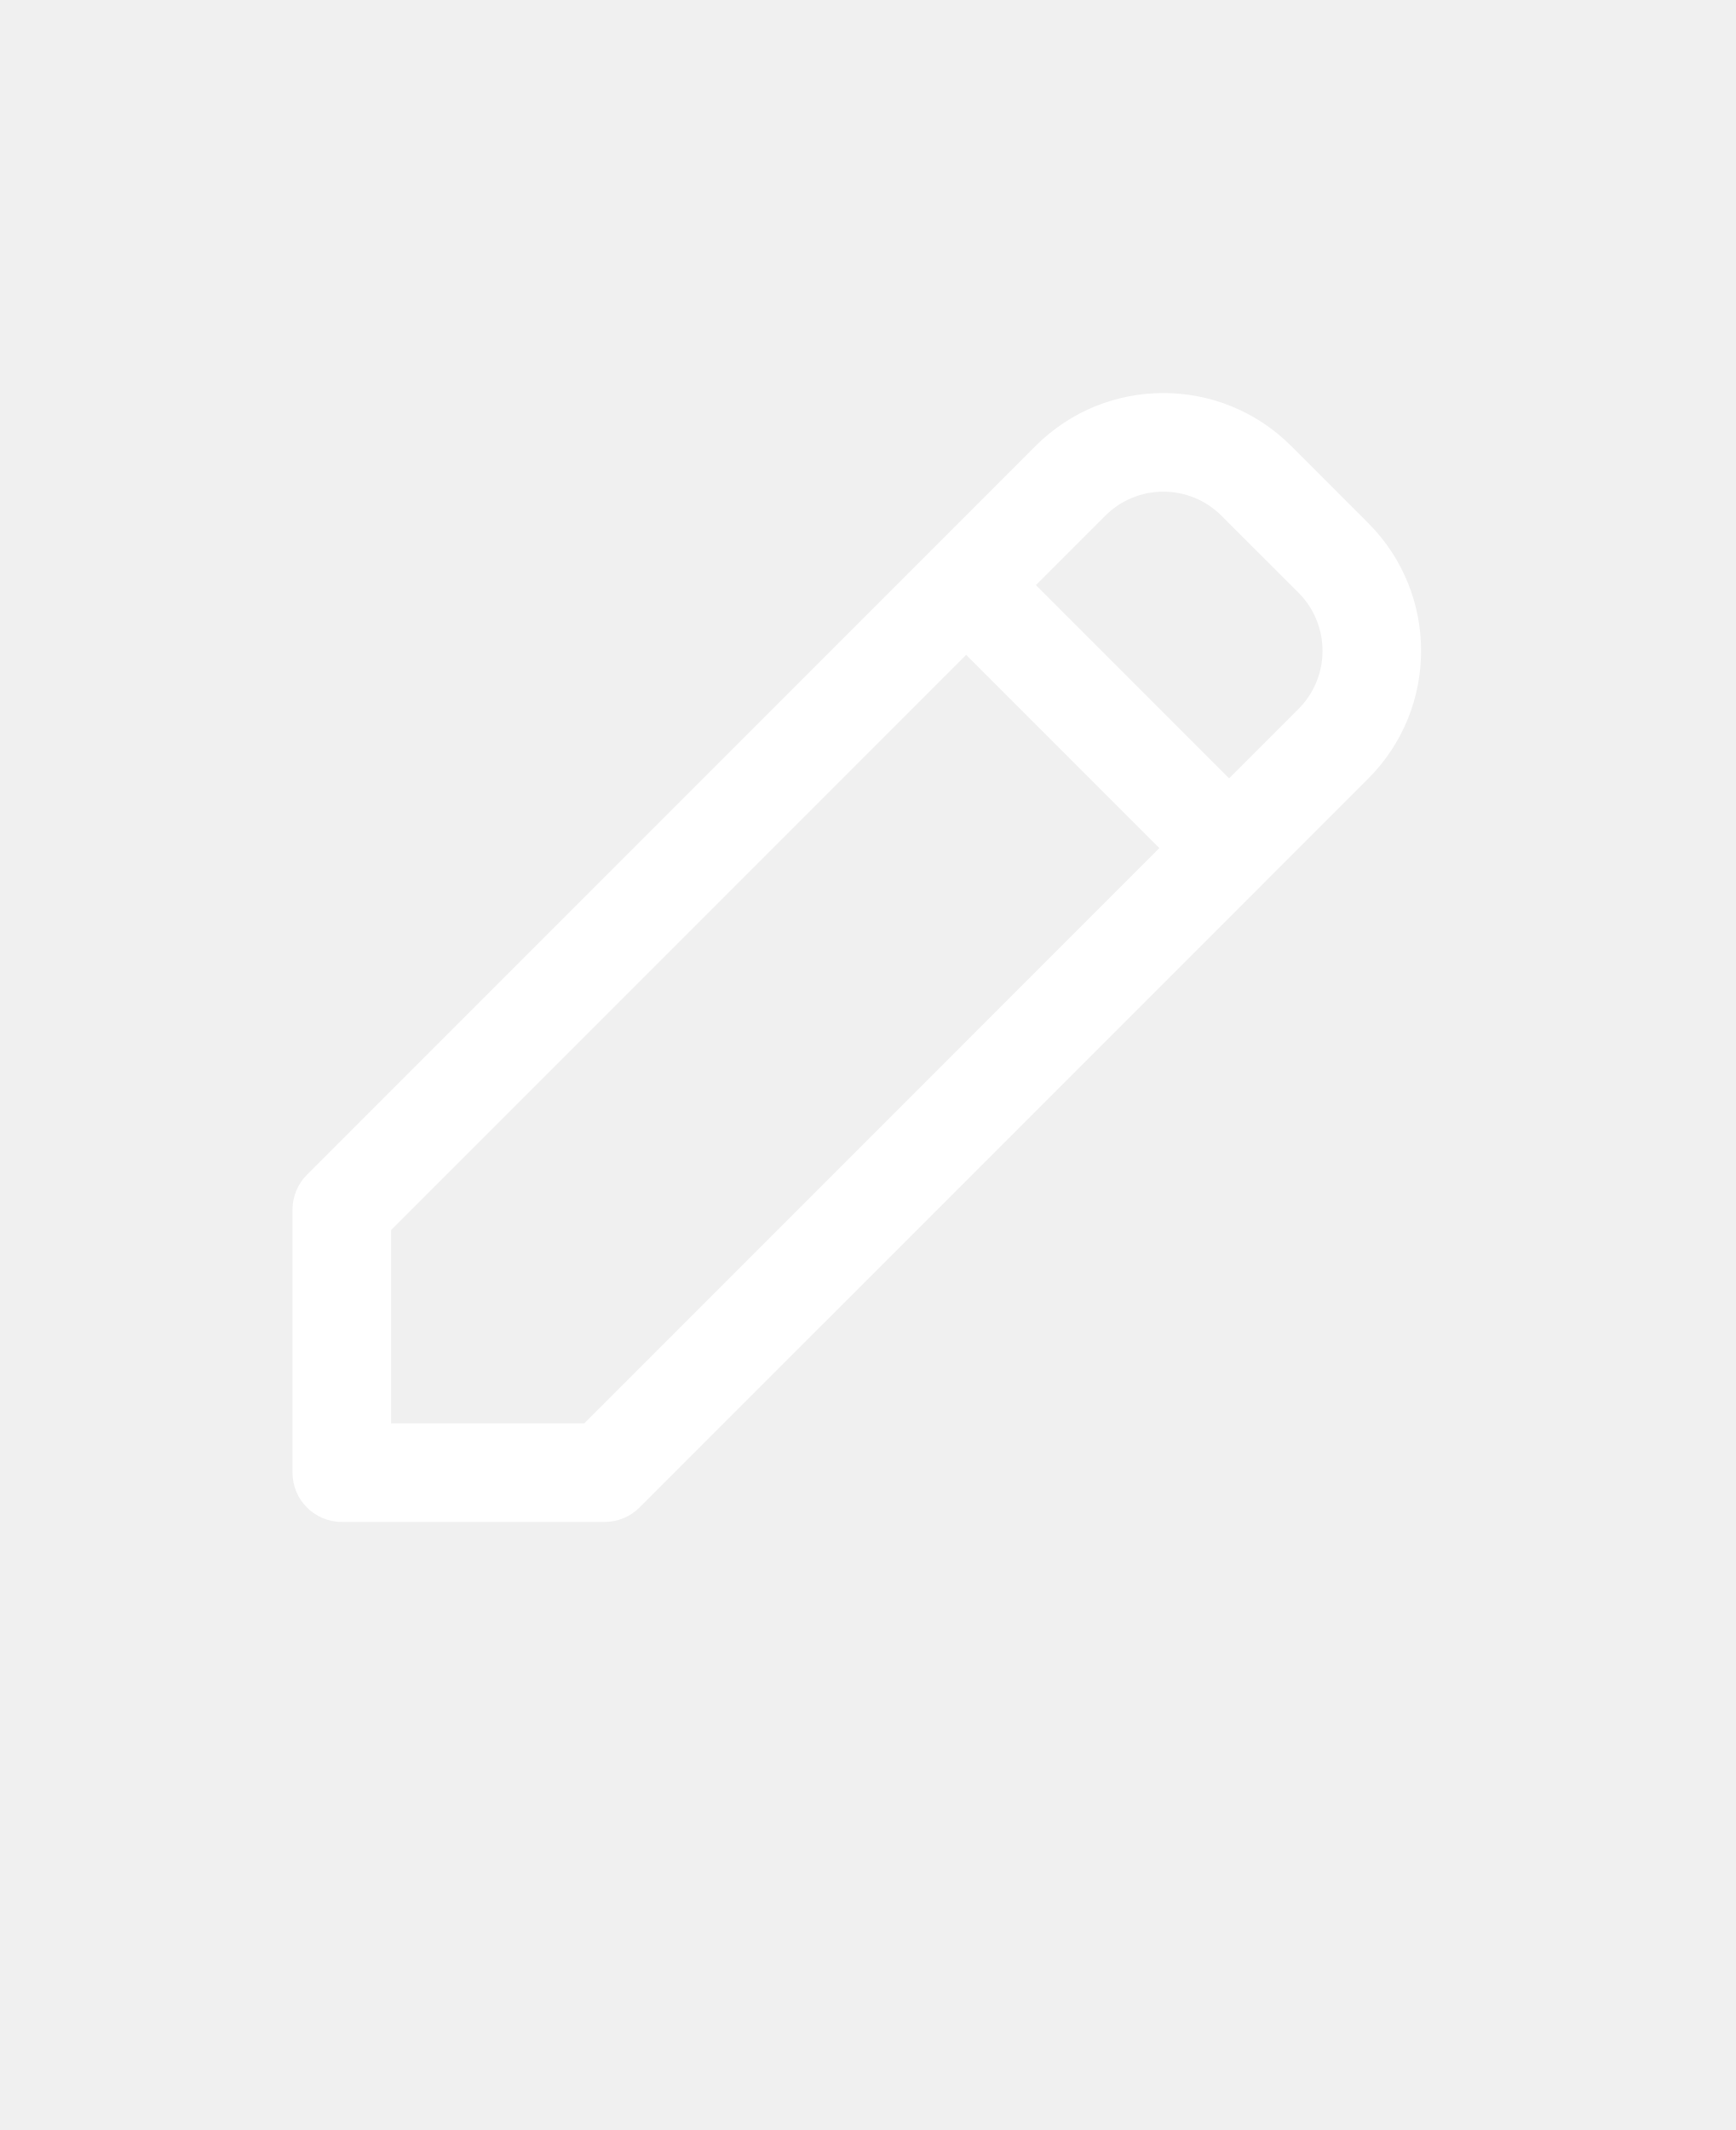
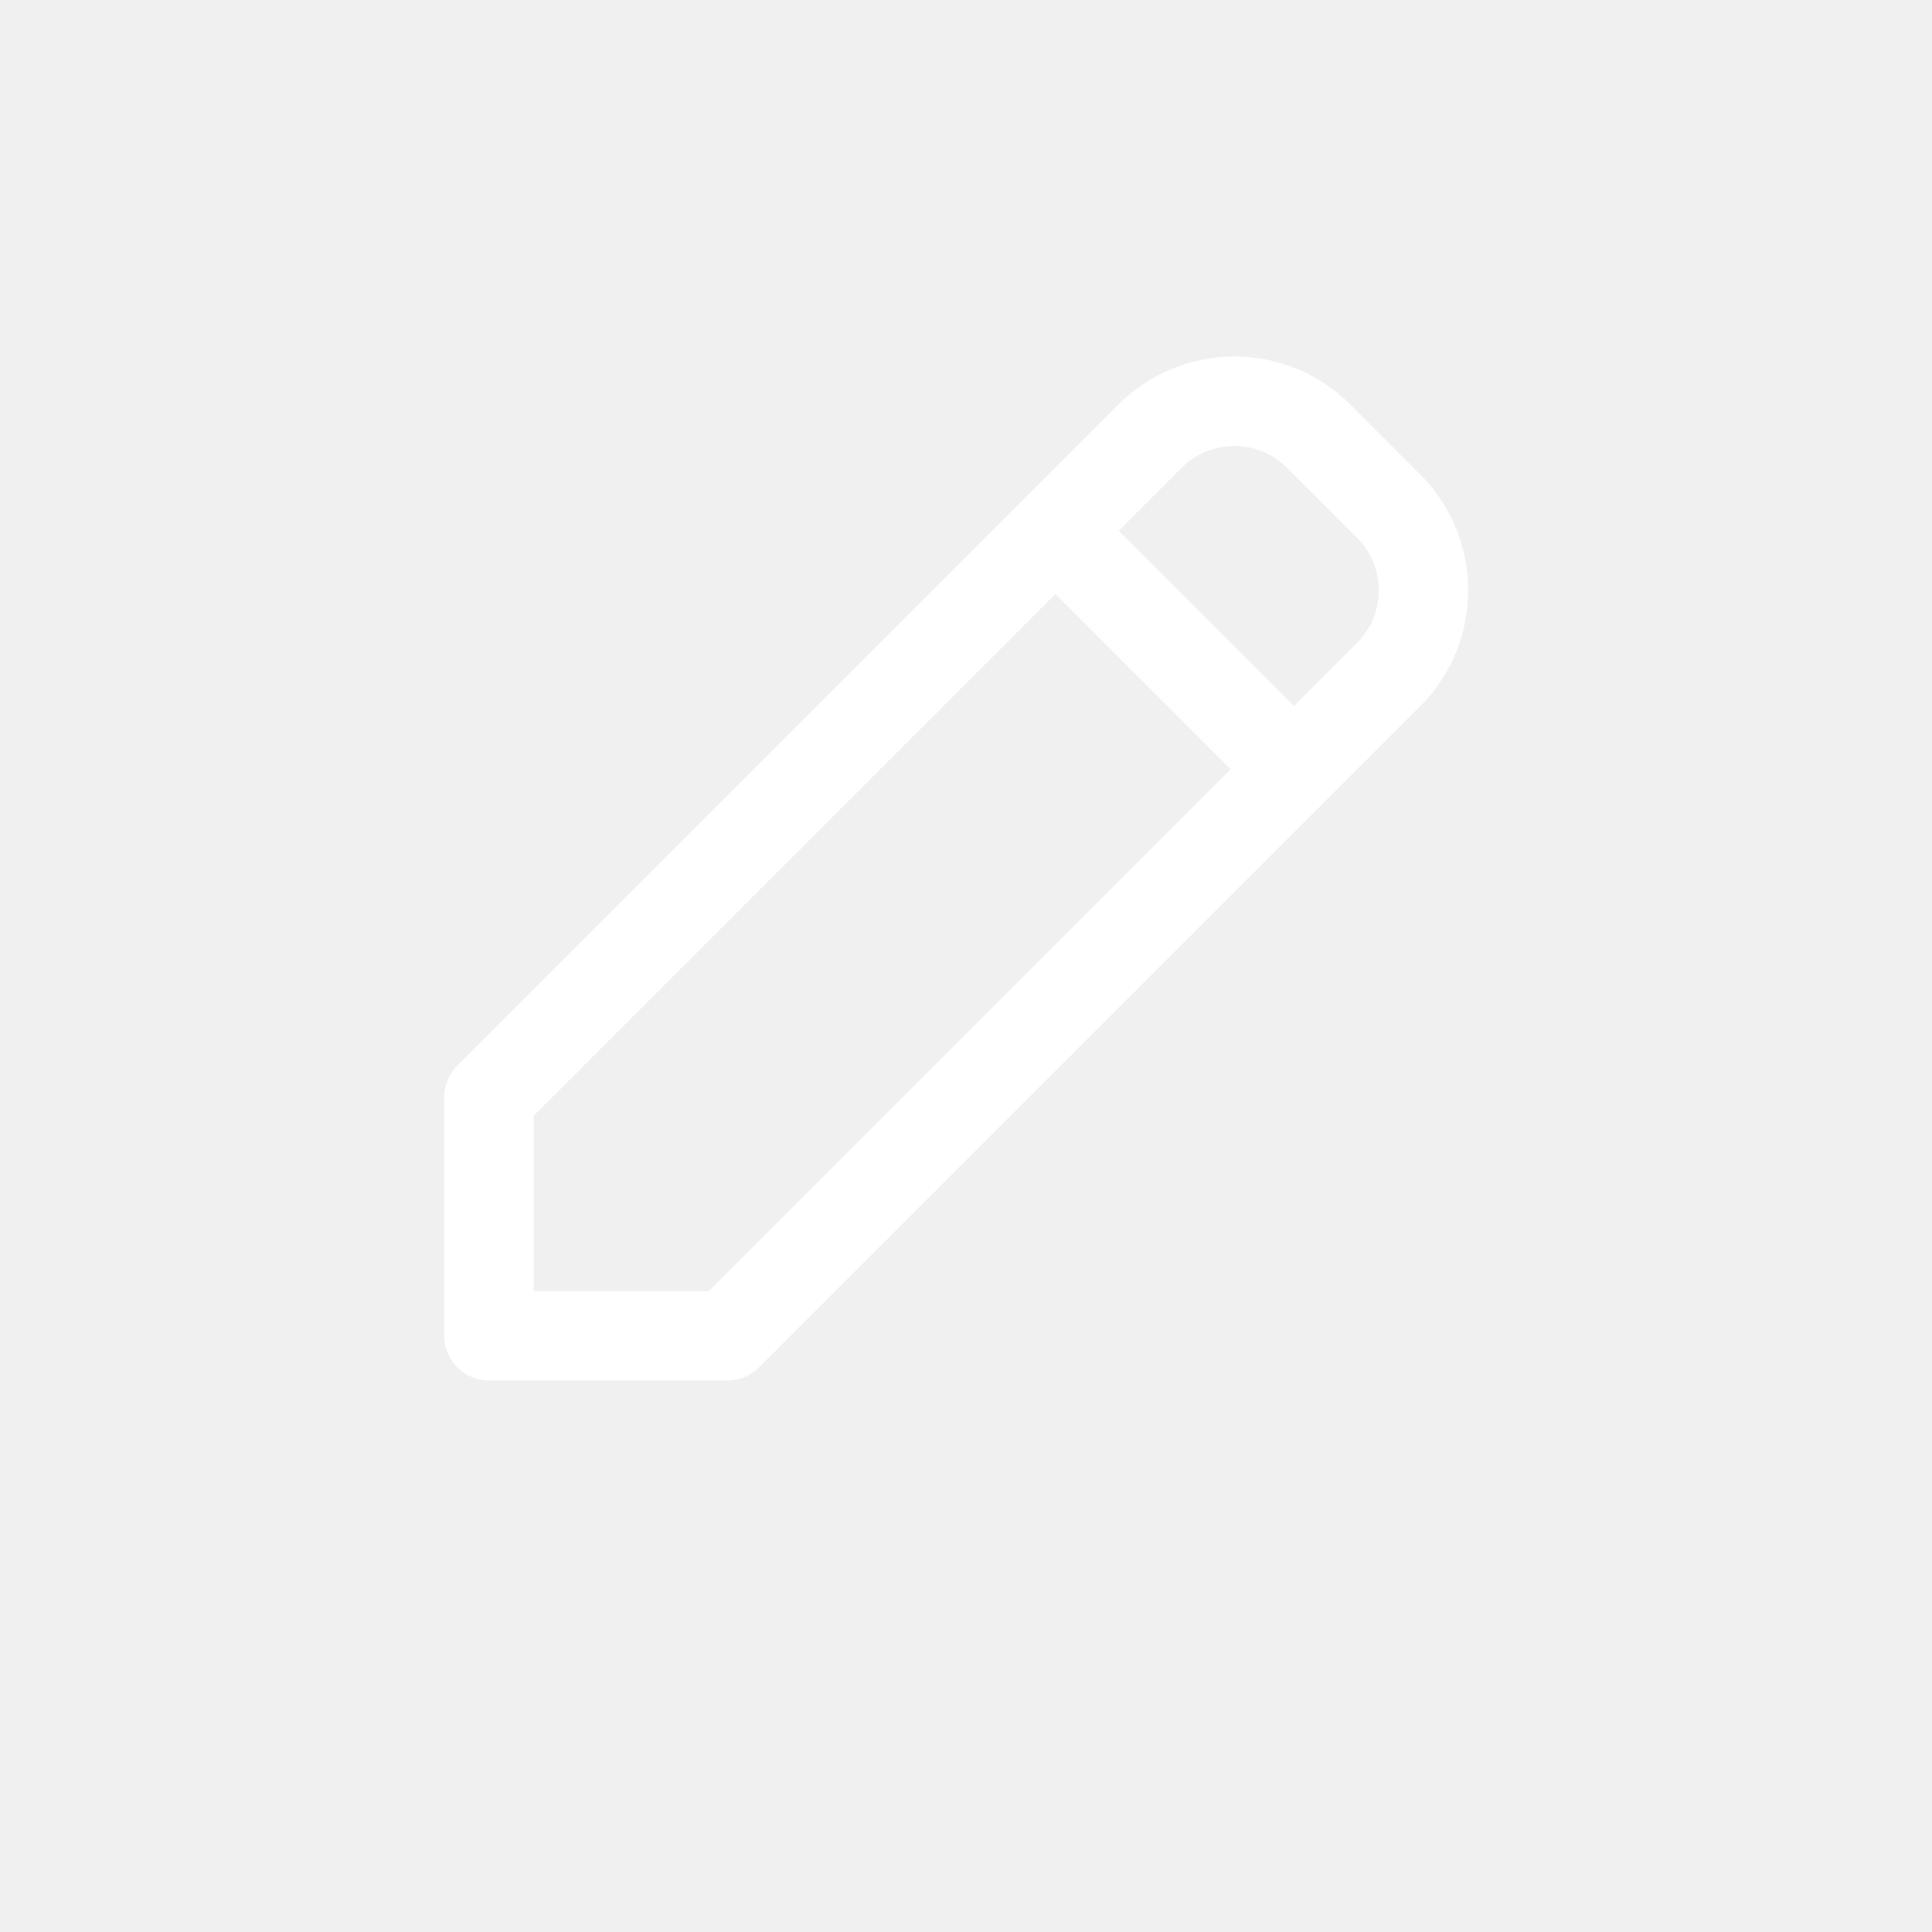
- <svg xmlns="http://www.w3.org/2000/svg" version="1.1" viewBox="-5.0 -10.0 110.0 135.0">
+ <svg xmlns="http://www.w3.org/2000/svg" version="1.1" viewBox="-5.0 -10.0 110.0 135.0" width="150px" height="150px">
  <path d="m72.434 22.688c-2.035-2.035-5.332-2.035-7.367 0l-4.398 4.398 12.25 12.246 4.398-4.398c2.031-2.035 2.031-5.332 0-7.367zm2.691 23.273v0.004l-39.582 39.578c-0.586 0.586-1.379 0.918-2.211 0.918h-16.664c-1.727 0-3.125-1.402-3.125-3.125v-16.668c0-0.828 0.328-1.625 0.914-2.211l46.191-46.191c4.473-4.473 11.73-4.473 16.203 0l4.883 4.883c4.473 4.477 4.473 11.73 0 16.203zm-18.875-14.457-36.457 36.457v12.25h12.246l36.457-36.461z" fill-rule="evenodd" fill="white" />
</svg>
